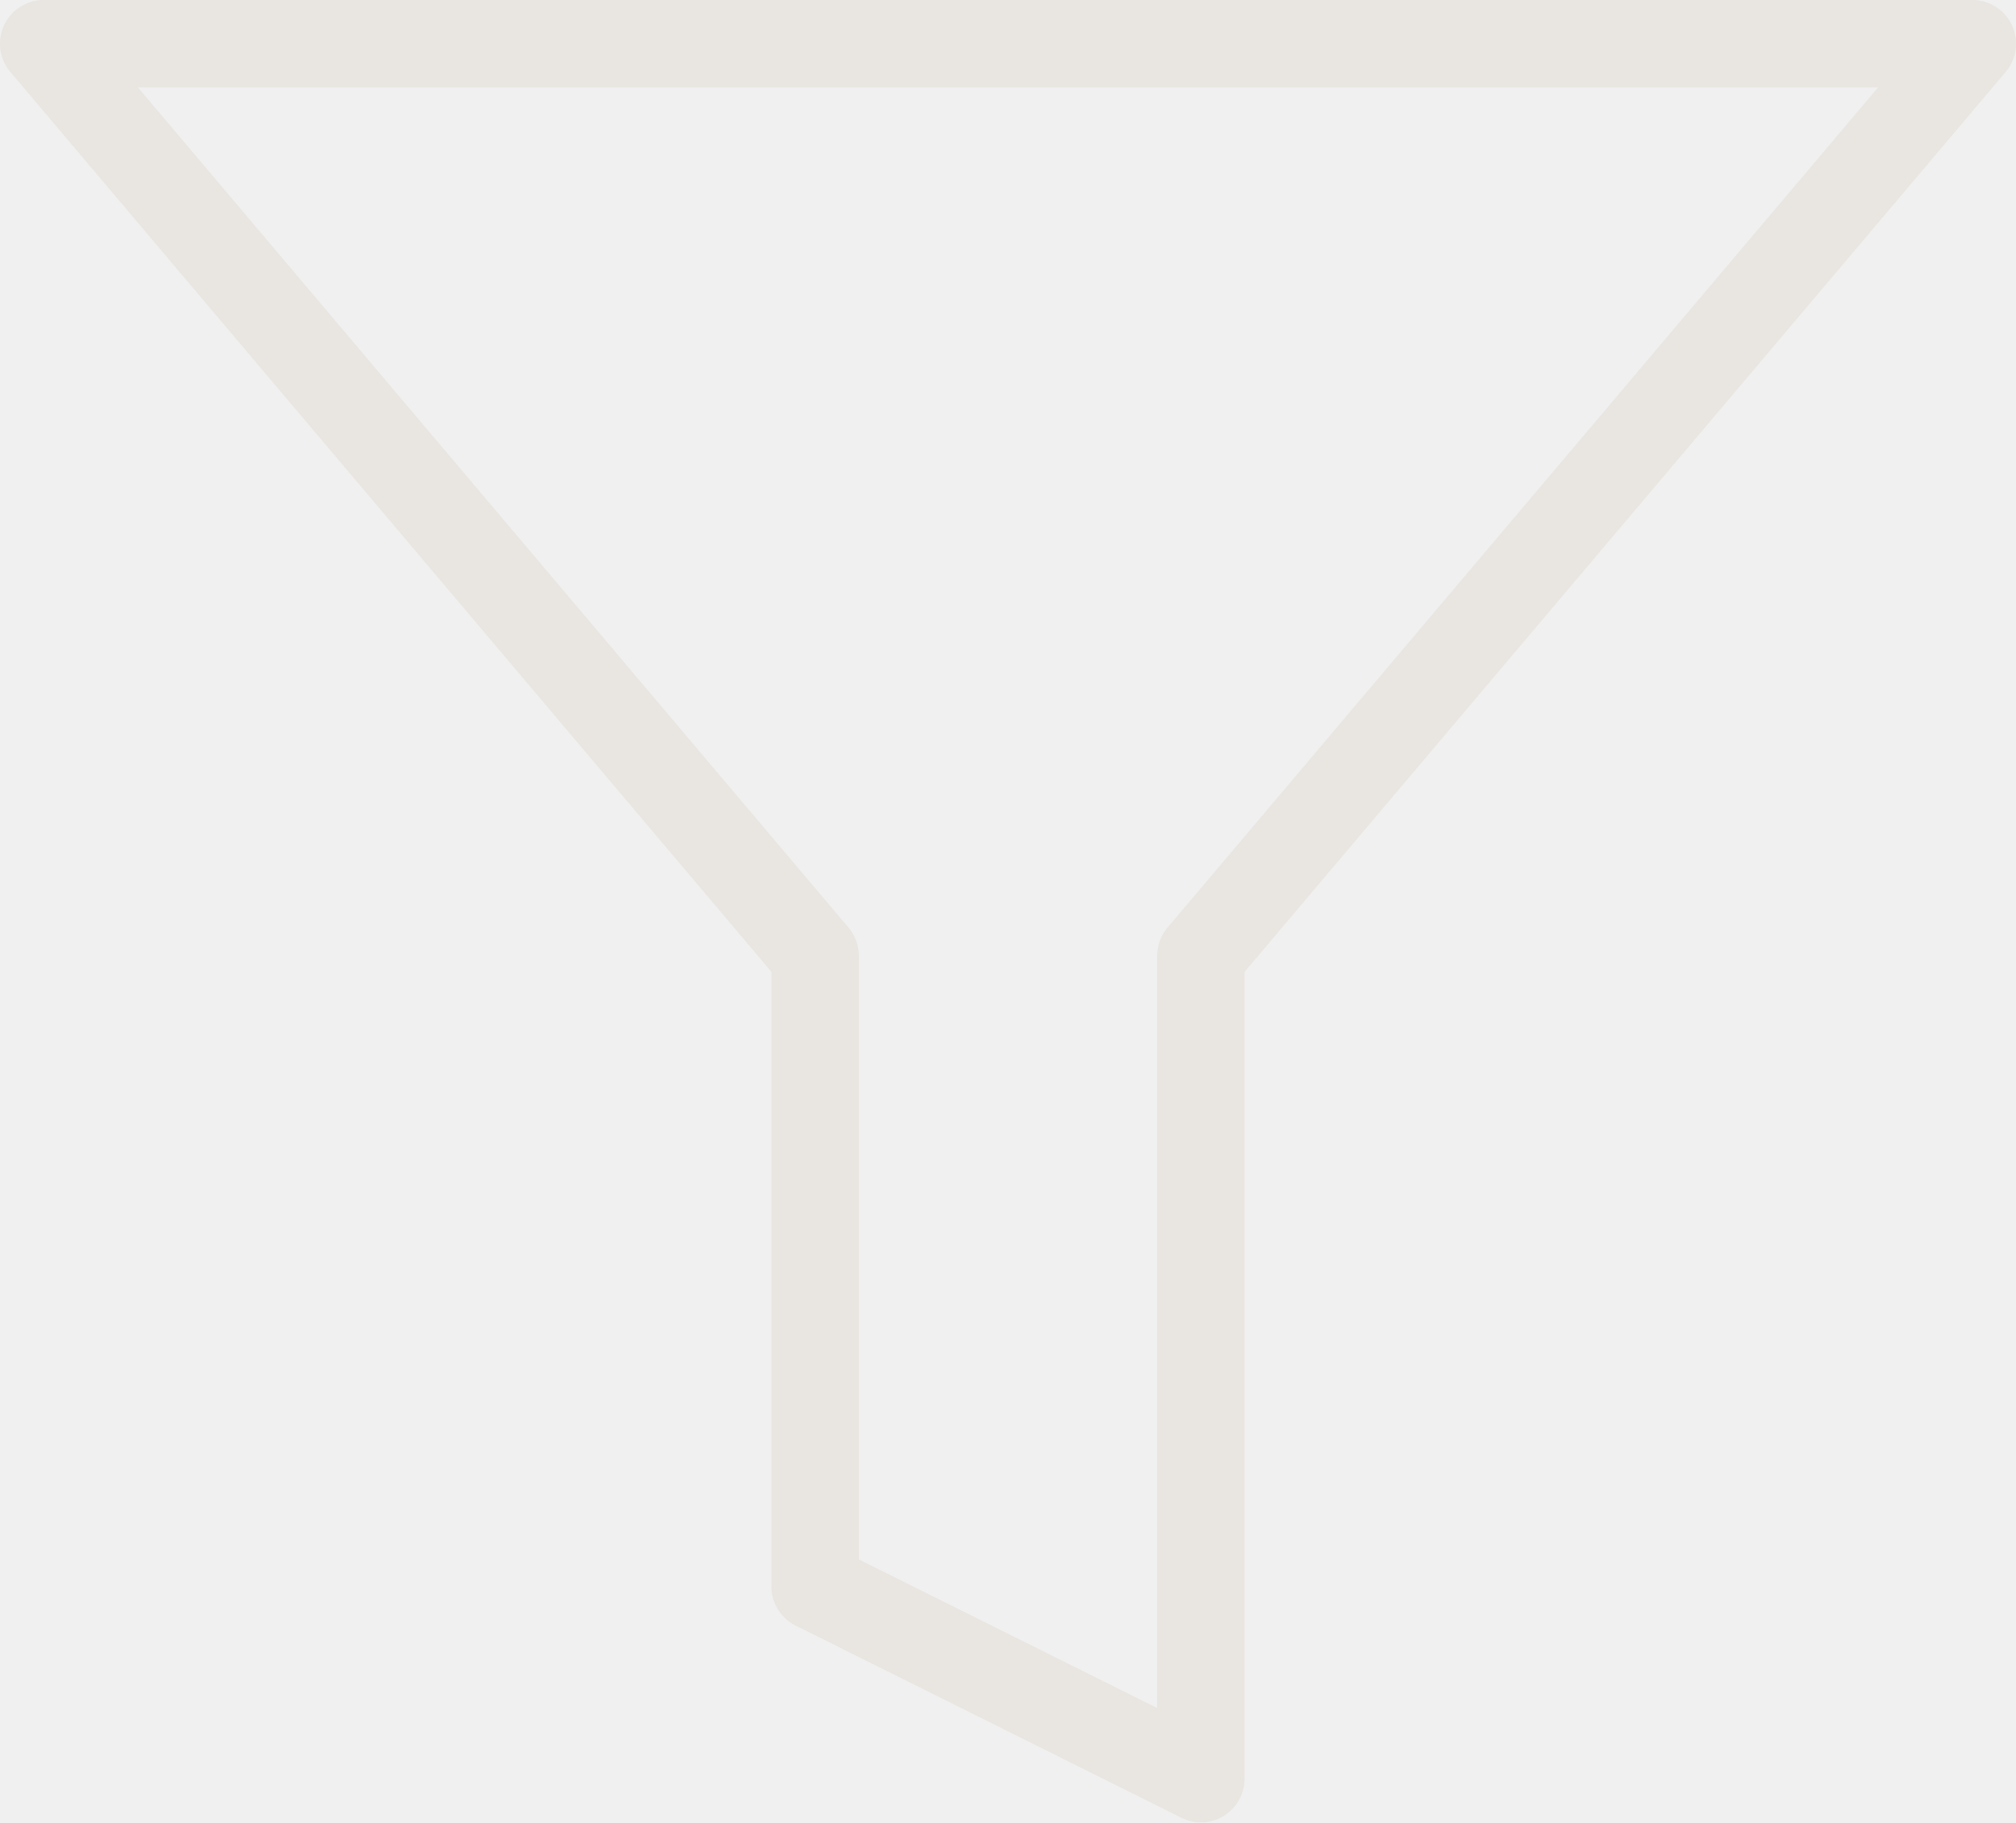
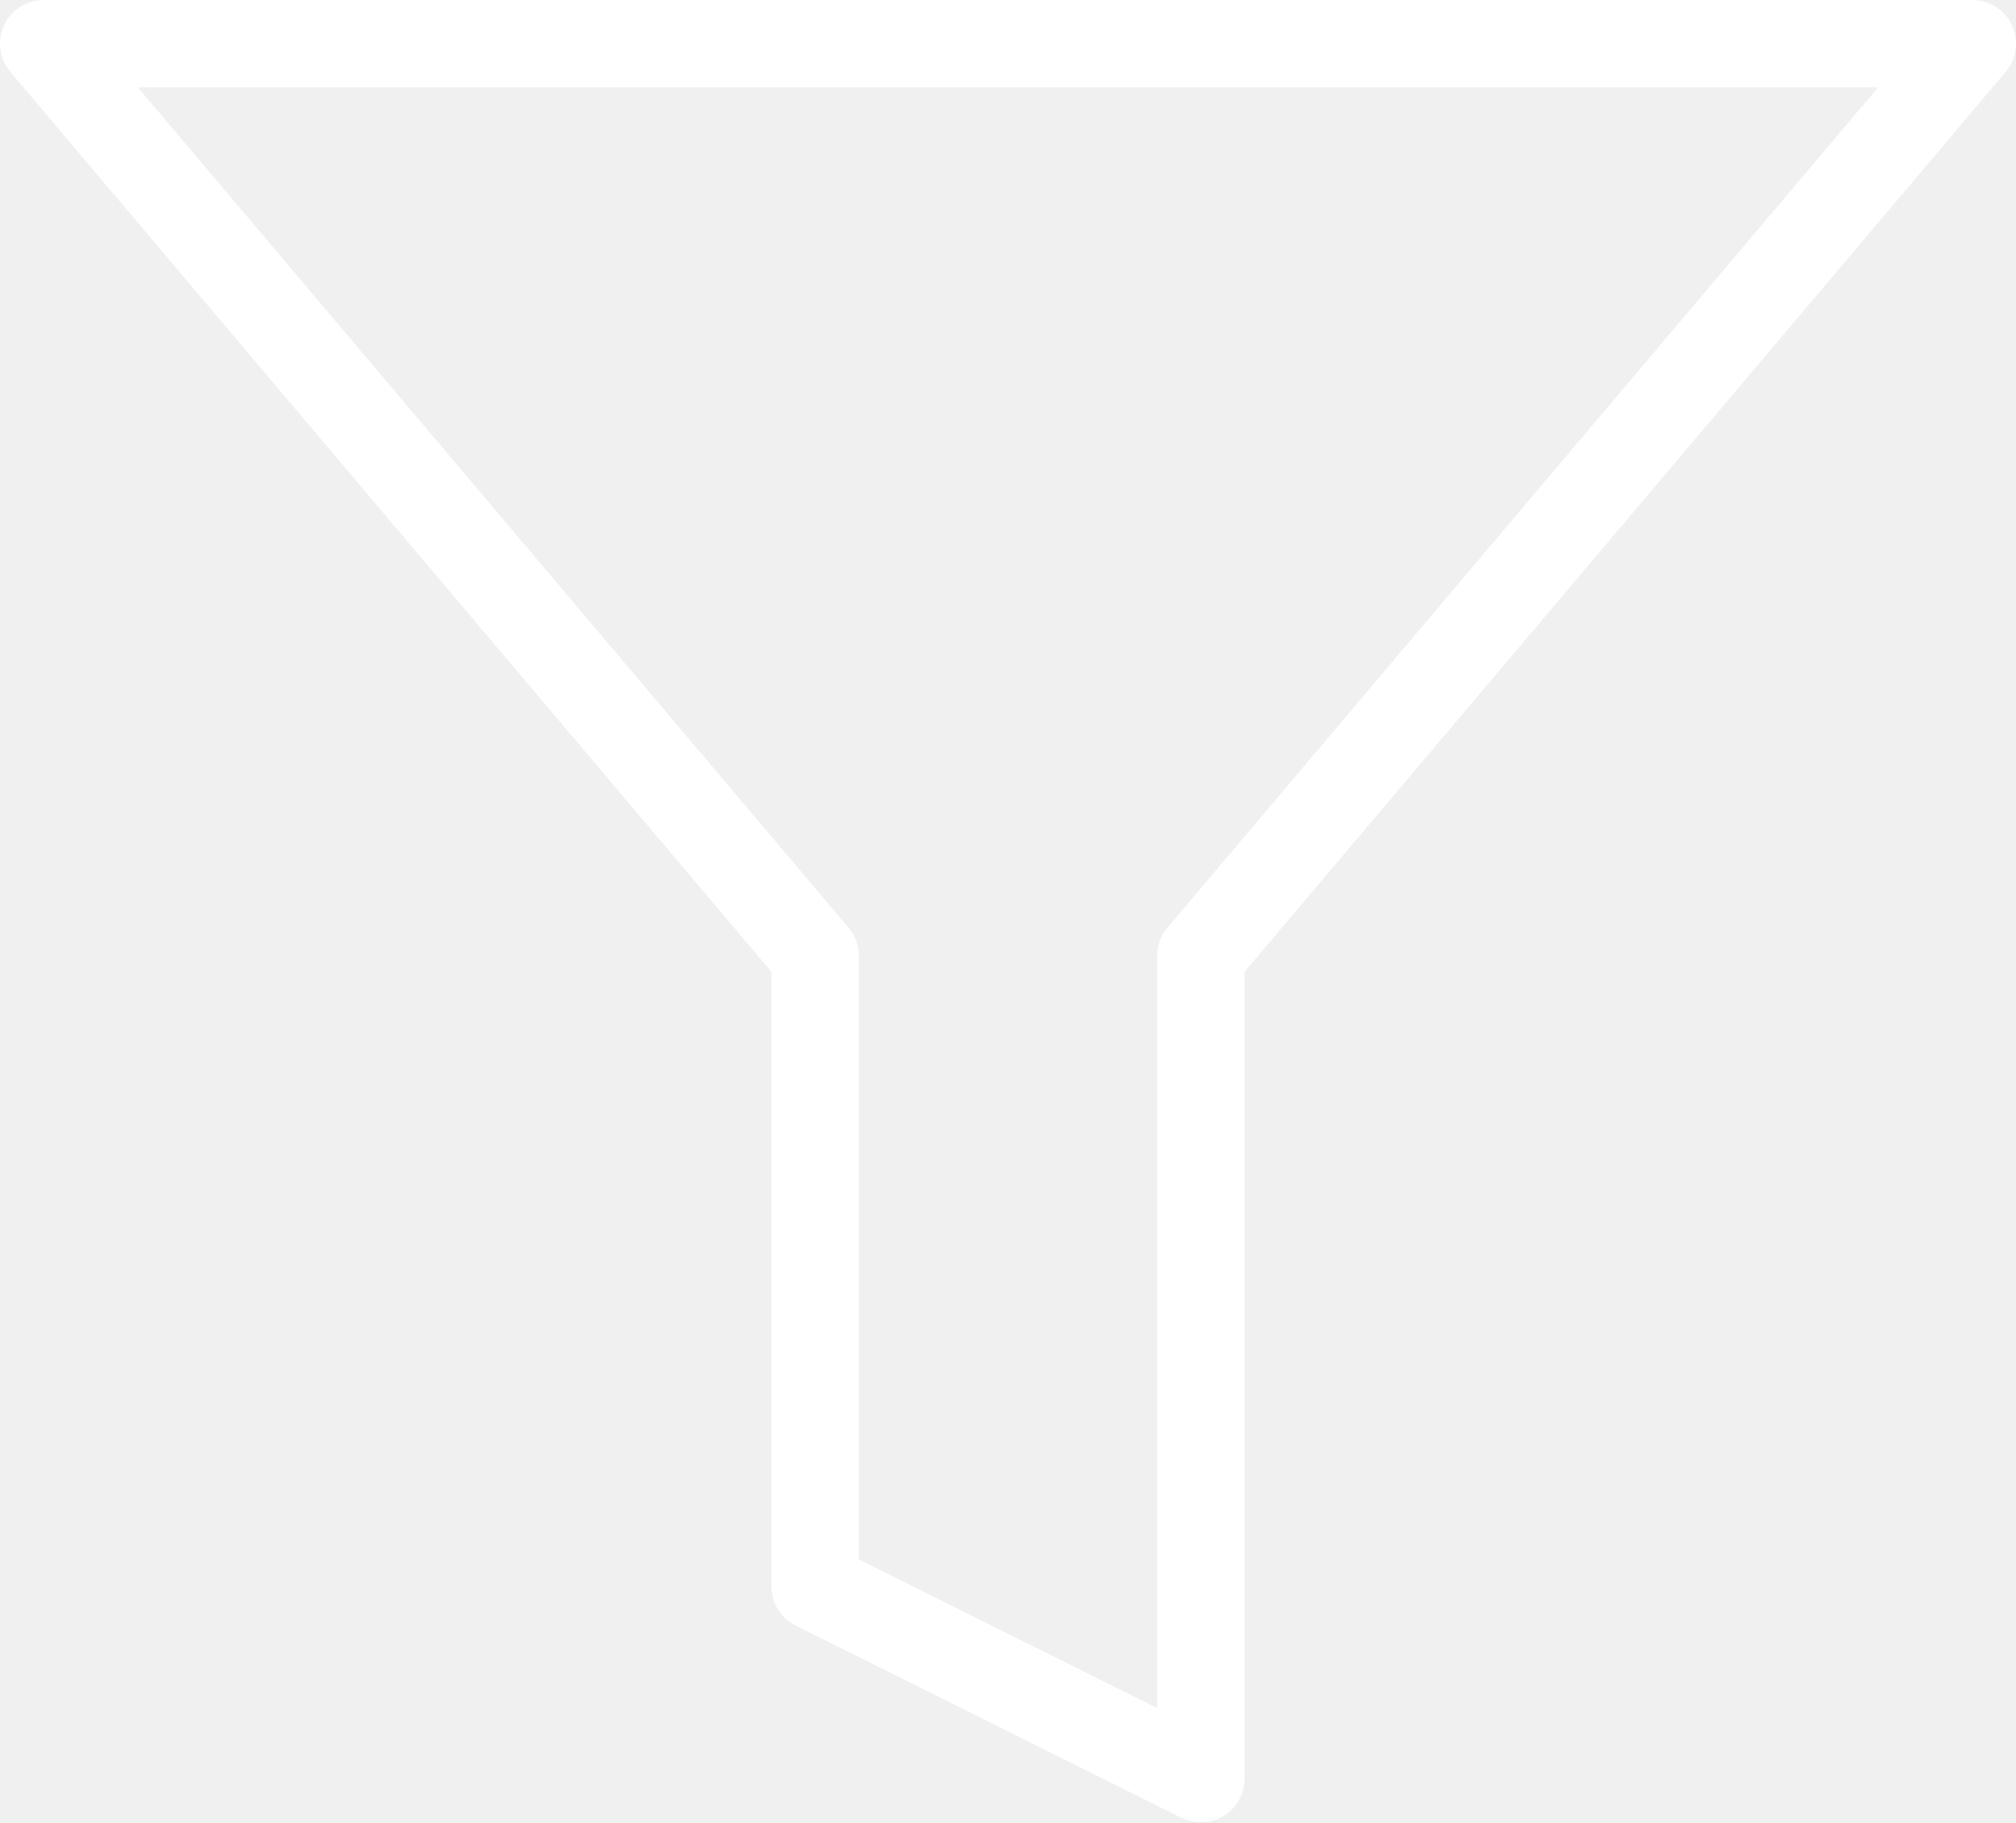
<svg xmlns="http://www.w3.org/2000/svg" width="11.538" height="10.434" viewBox="0 0 11.538 10.434">
-   <path id="filter" d="M13.038,3H2L6.415,8.221v3.61l2.208,1.1V8.221Z" transform="translate(-1.75 -2.75)" fill="none" stroke="#e9e5e0" stroke-linecap="round" stroke-linejoin="round" stroke-width="0.5" />
+   <path id="filter" d="M13.038,3H2L6.415,8.221v3.61l2.208,1.1V8.221Z" transform="translate(-1.75 -2.75)" fill="none" stroke="#fff" stroke-linecap="round" stroke-linejoin="round" stroke-width="0.5" />
</svg>
